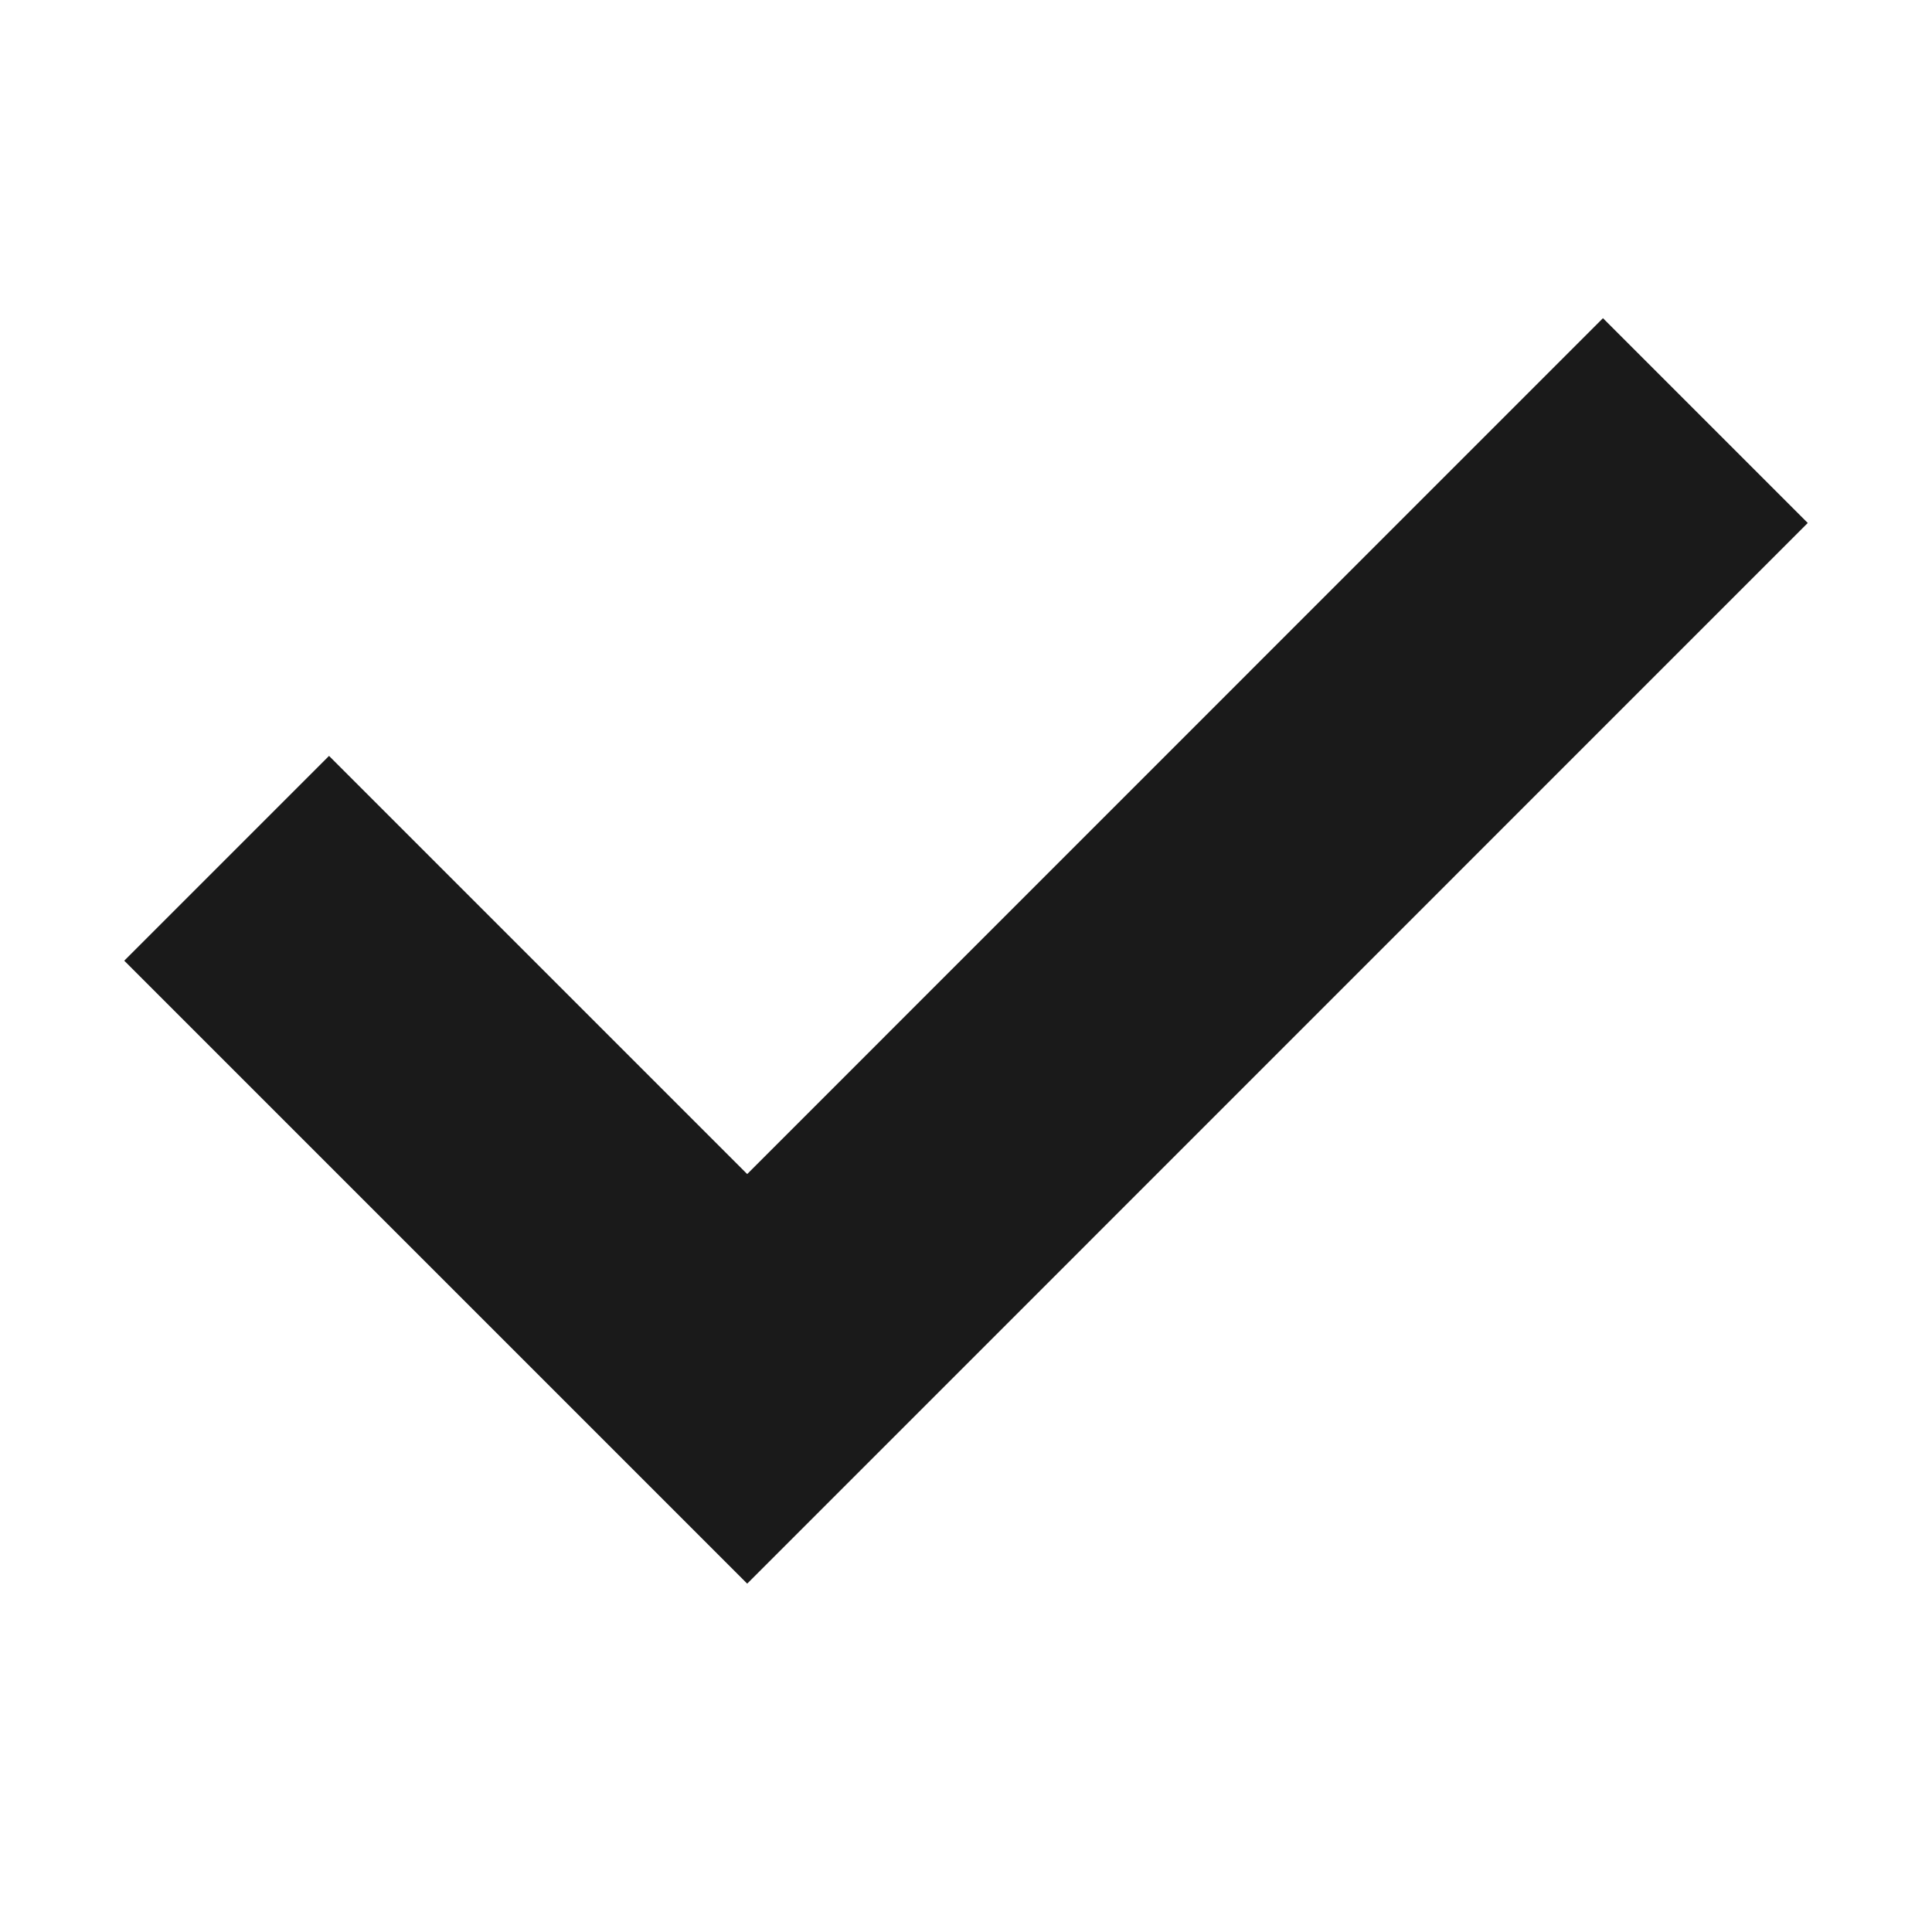
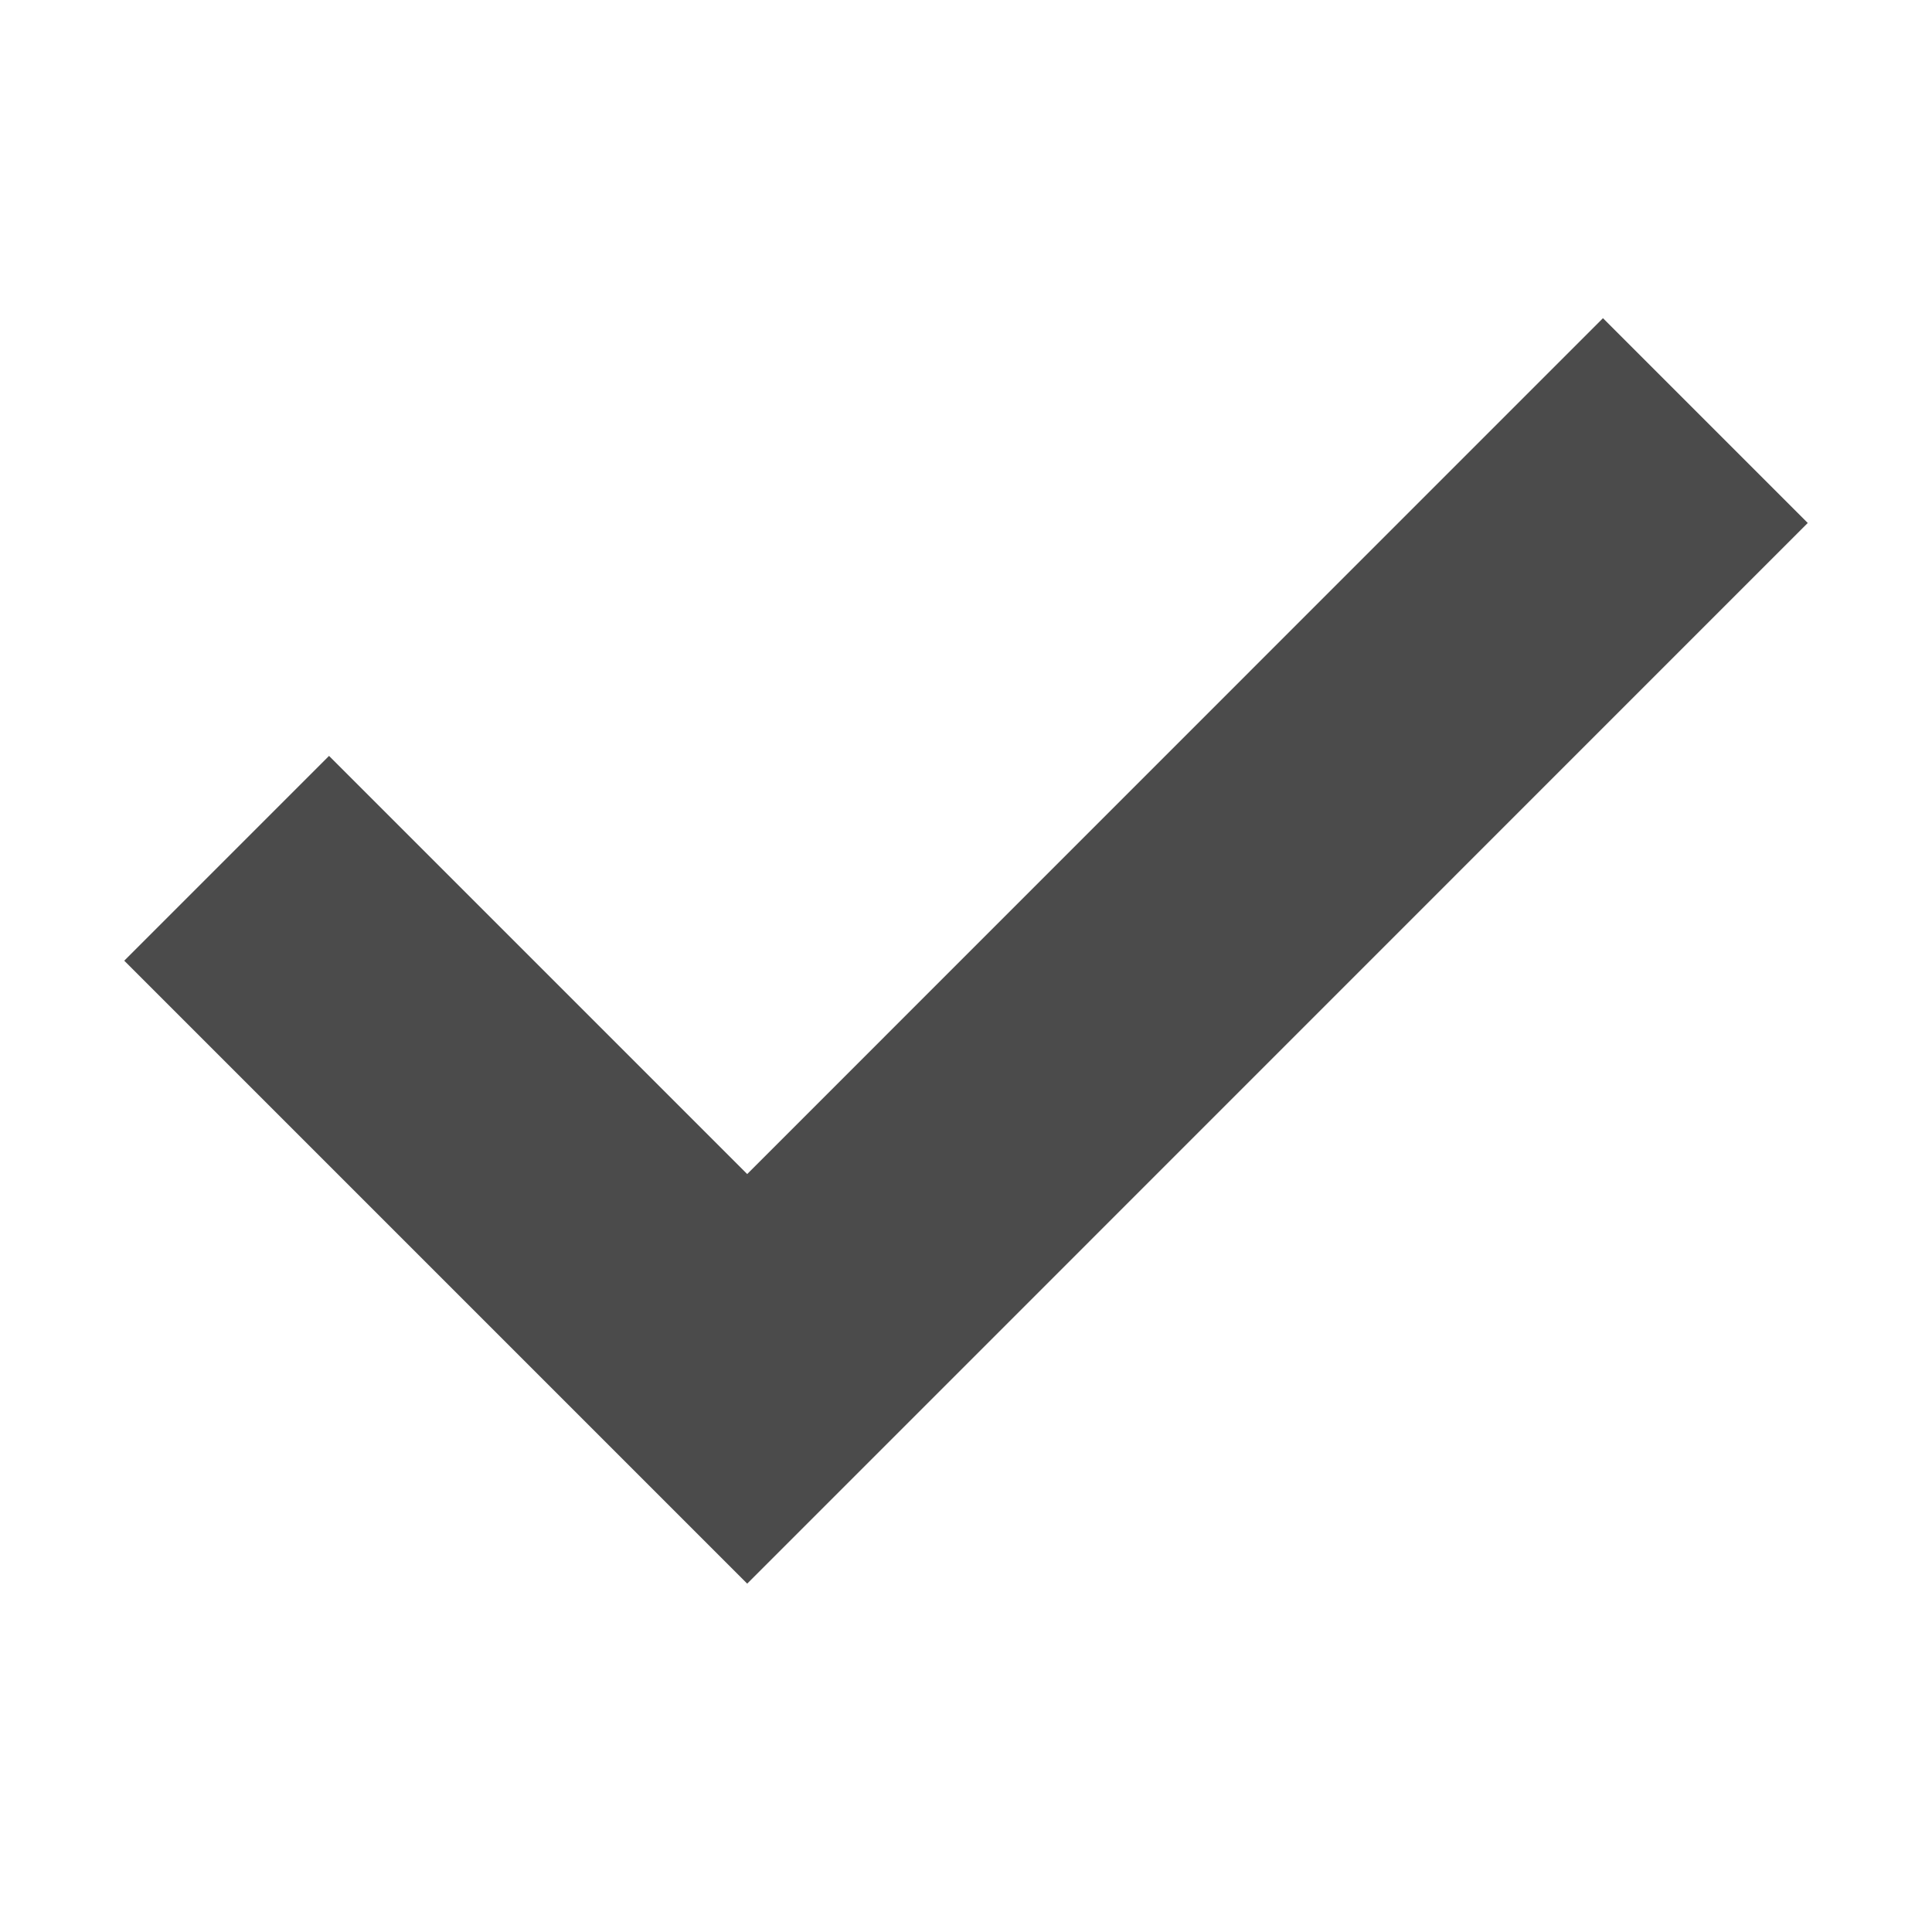
<svg xmlns="http://www.w3.org/2000/svg" version="1.1" id="Layer_1" x="0px" y="0px" width="16px" height="16px" viewBox="0 0 16 16" enable-background="new 0 0 16 16" xml:space="preserve">
-   <polygon fill="#1A1A1A" points="13.275,2.635 6.188,9.723 2.725,6.26 1.029,7.956 4.492,11.419 6.188,13.115 7.884,11.419   14.971,4.331 " />
+   <polygon fill="#4B4B4B" points="13.275,2.635 6.188,9.723 2.725,6.26 1.029,7.956 4.492,11.419 6.188,13.115 7.884,11.419   14.971,4.331 " />
</svg>
